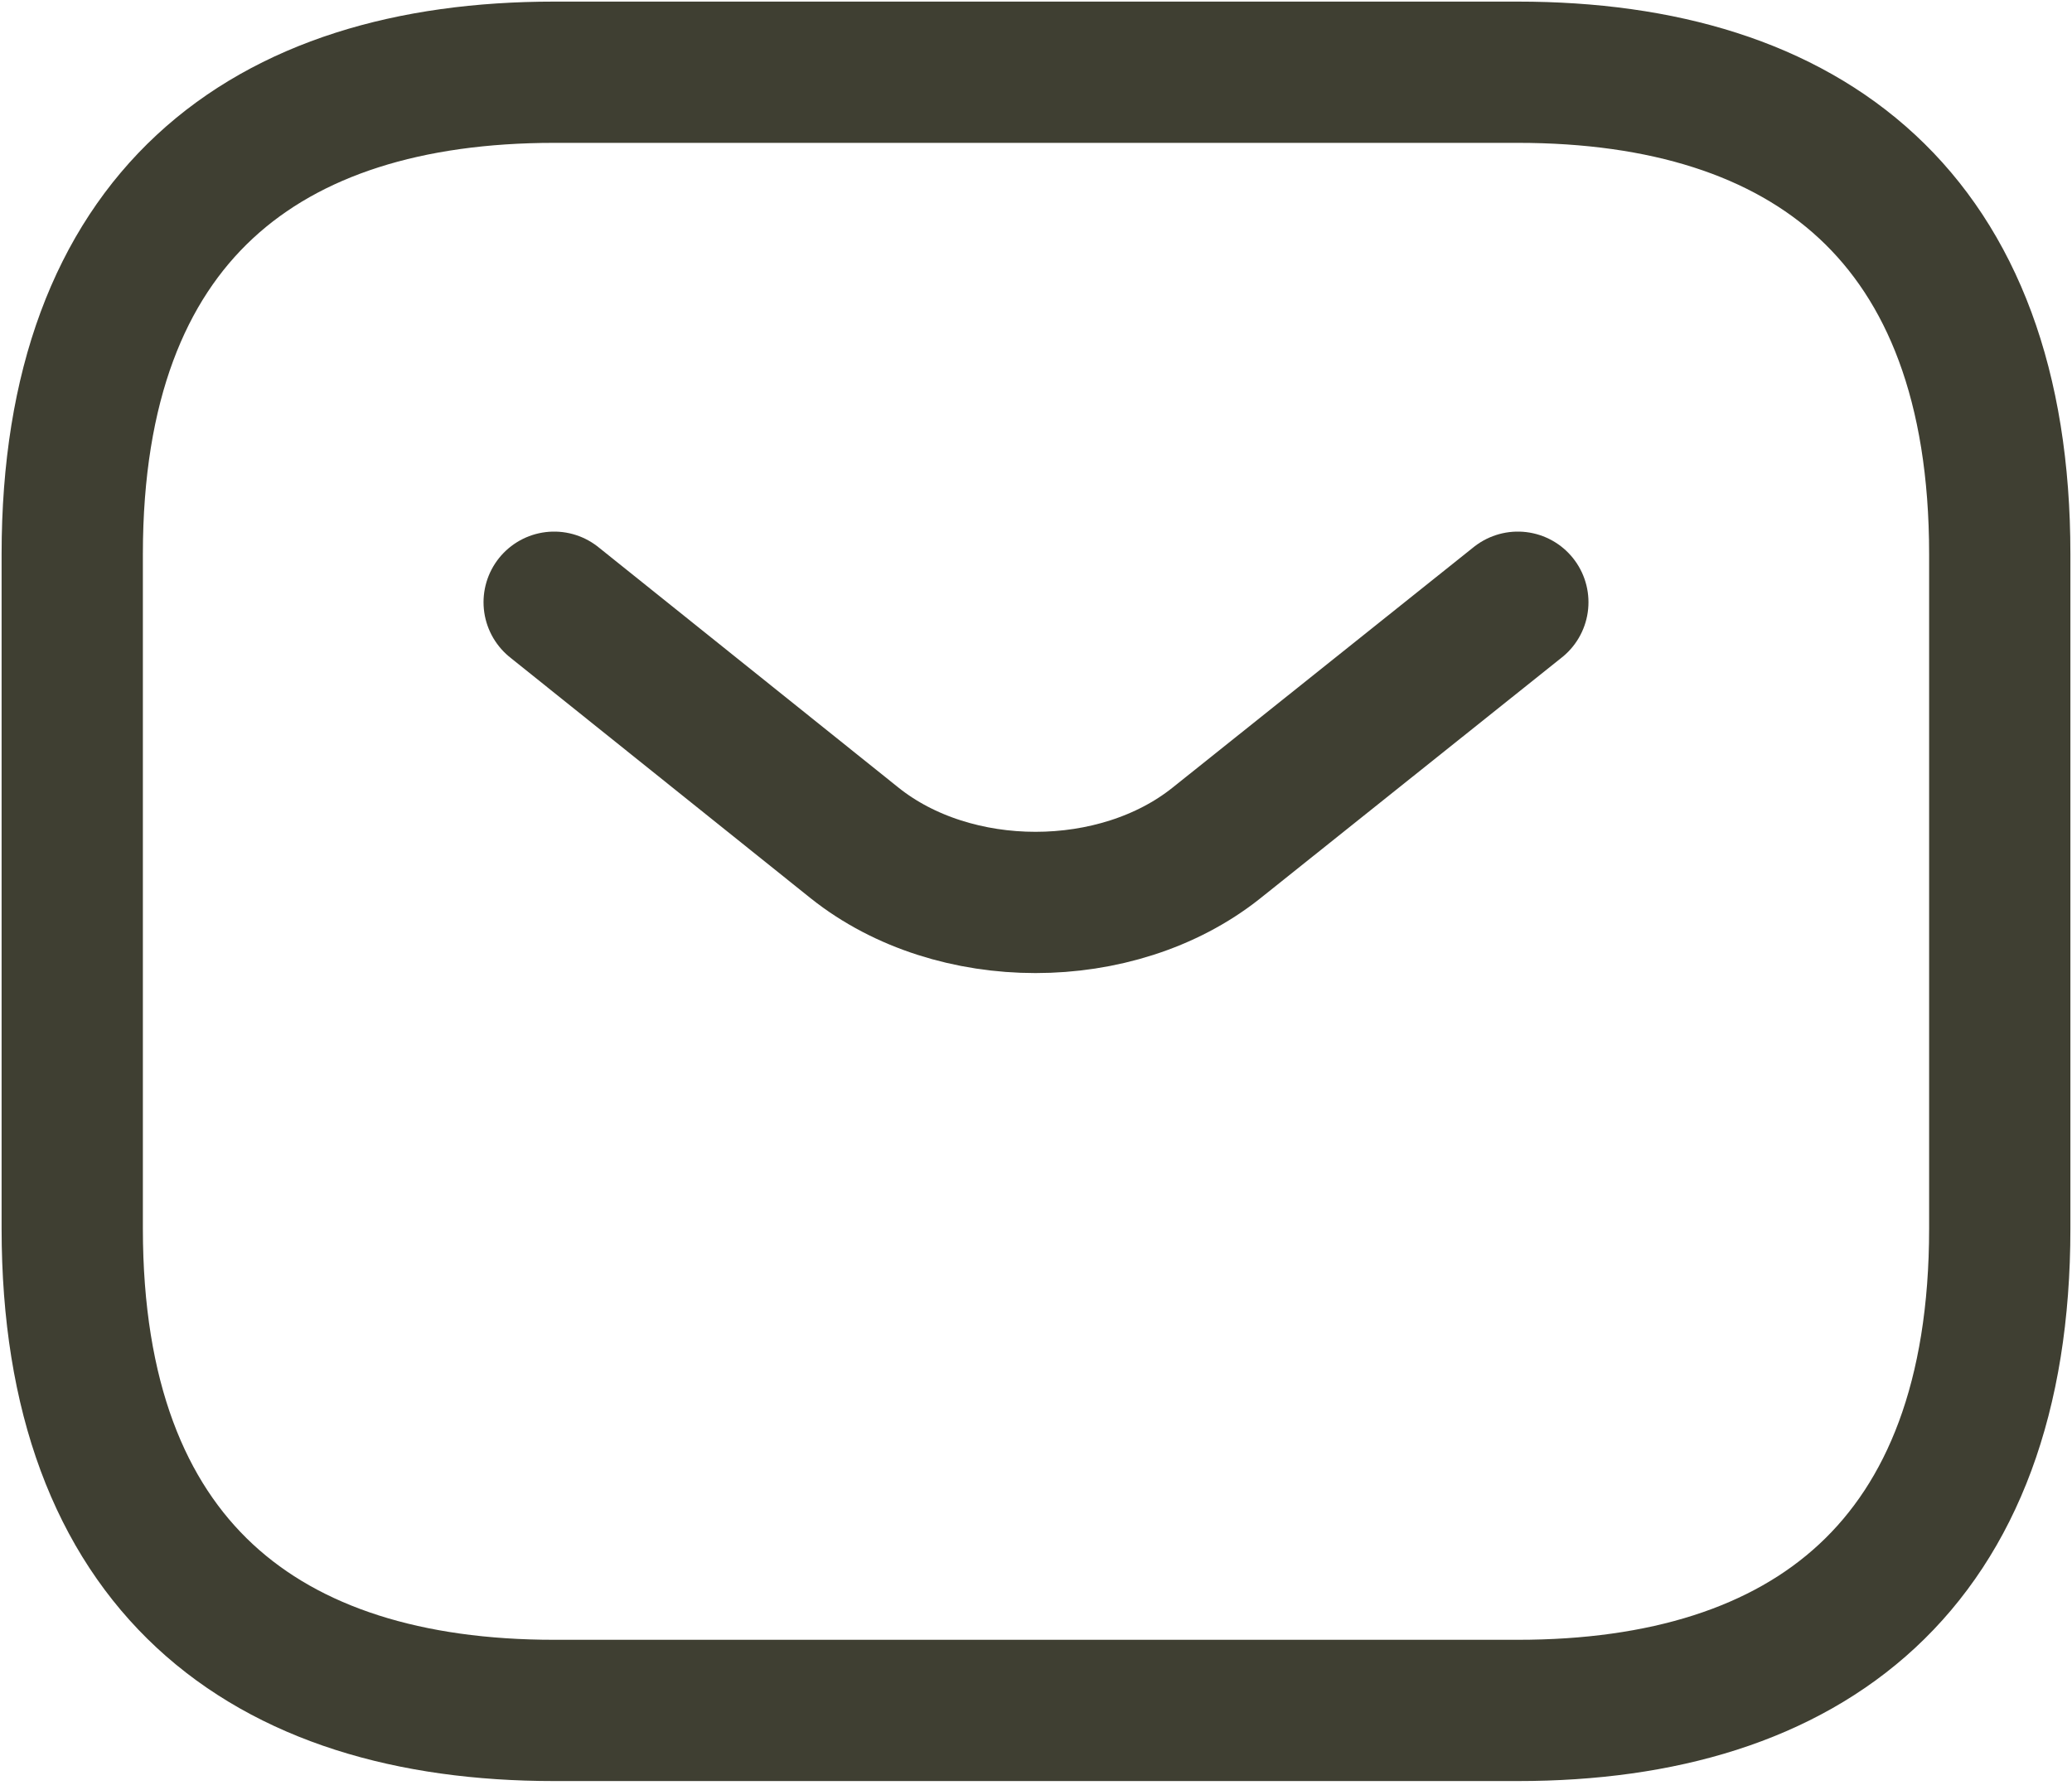
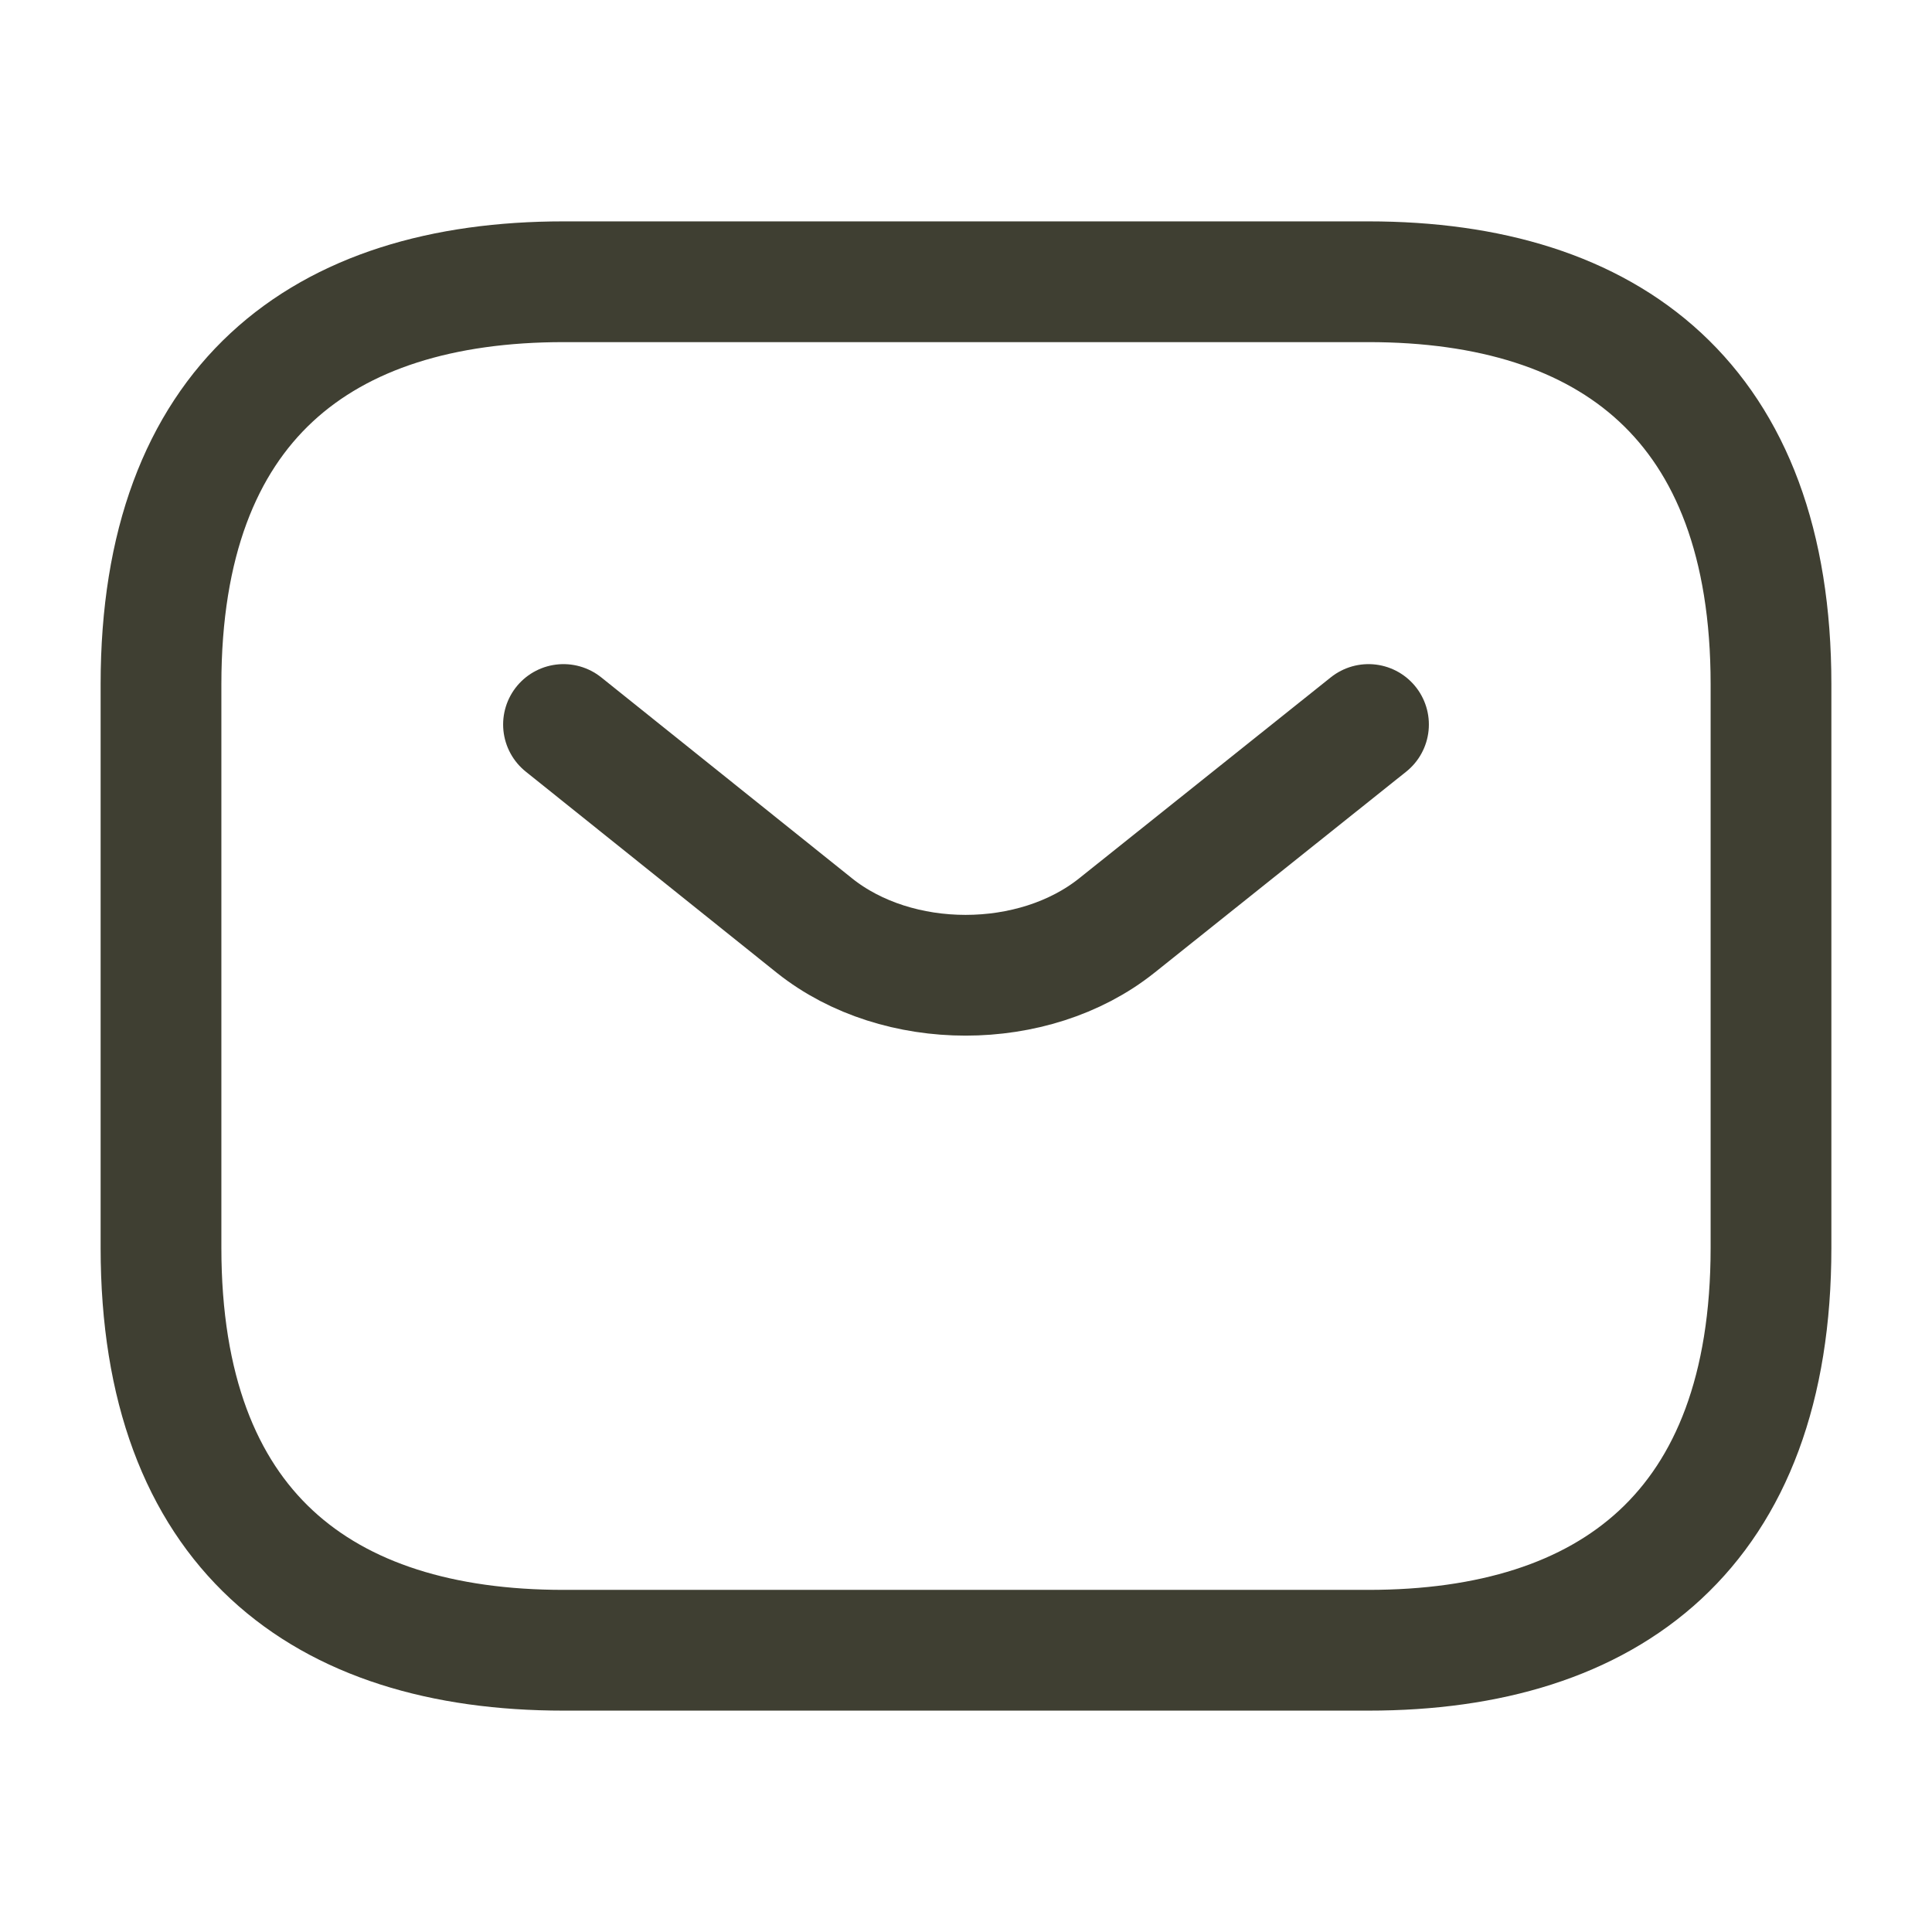
- <svg xmlns="http://www.w3.org/2000/svg" width="22" height="19" viewBox="0 0 22 19" fill="none">
-   <path d="M16.116 18.163H5.884C2.814 18.163 0.767 16.628 0.767 13.046V5.884C0.767 2.302 2.814 0.767 5.884 0.767H16.116C19.186 0.767 21.233 2.302 21.233 5.884V13.046C21.233 16.628 19.186 18.163 16.116 18.163Z" stroke="#3F3F32" stroke-width="1.5" stroke-miterlimit="10" stroke-linecap="round" stroke-linejoin="round" />
-   <path d="M16.116 6.395L12.914 8.953C11.86 9.793 10.13 9.793 9.076 8.953L5.884 6.395" stroke="#3F3F32" stroke-width="1.5" stroke-miterlimit="10" stroke-linecap="round" stroke-linejoin="round" />
+ <svg xmlns="http://www.w3.org/2000/svg" width="24" height="24" viewBox="0 0 24 24" fill="none">
+   <path d="M17 20.5H7C4 20.5 2 19 2 15.5V8.5C2 5 4 3.5 7 3.5H17C20 3.5 22 5 22 8.5V15.5C22 19 20 20.5 17 20.5Z" stroke="#3F3F32" stroke-width="1.5" stroke-miterlimit="10" stroke-linecap="round" stroke-linejoin="round" />
+   <path d="M17 9L13.87 11.5C12.84 12.32 11.15 12.32 10.12 11.5L7 9" stroke="#3F3F32" stroke-width="1.5" stroke-miterlimit="10" stroke-linecap="round" stroke-linejoin="round" />
</svg>
